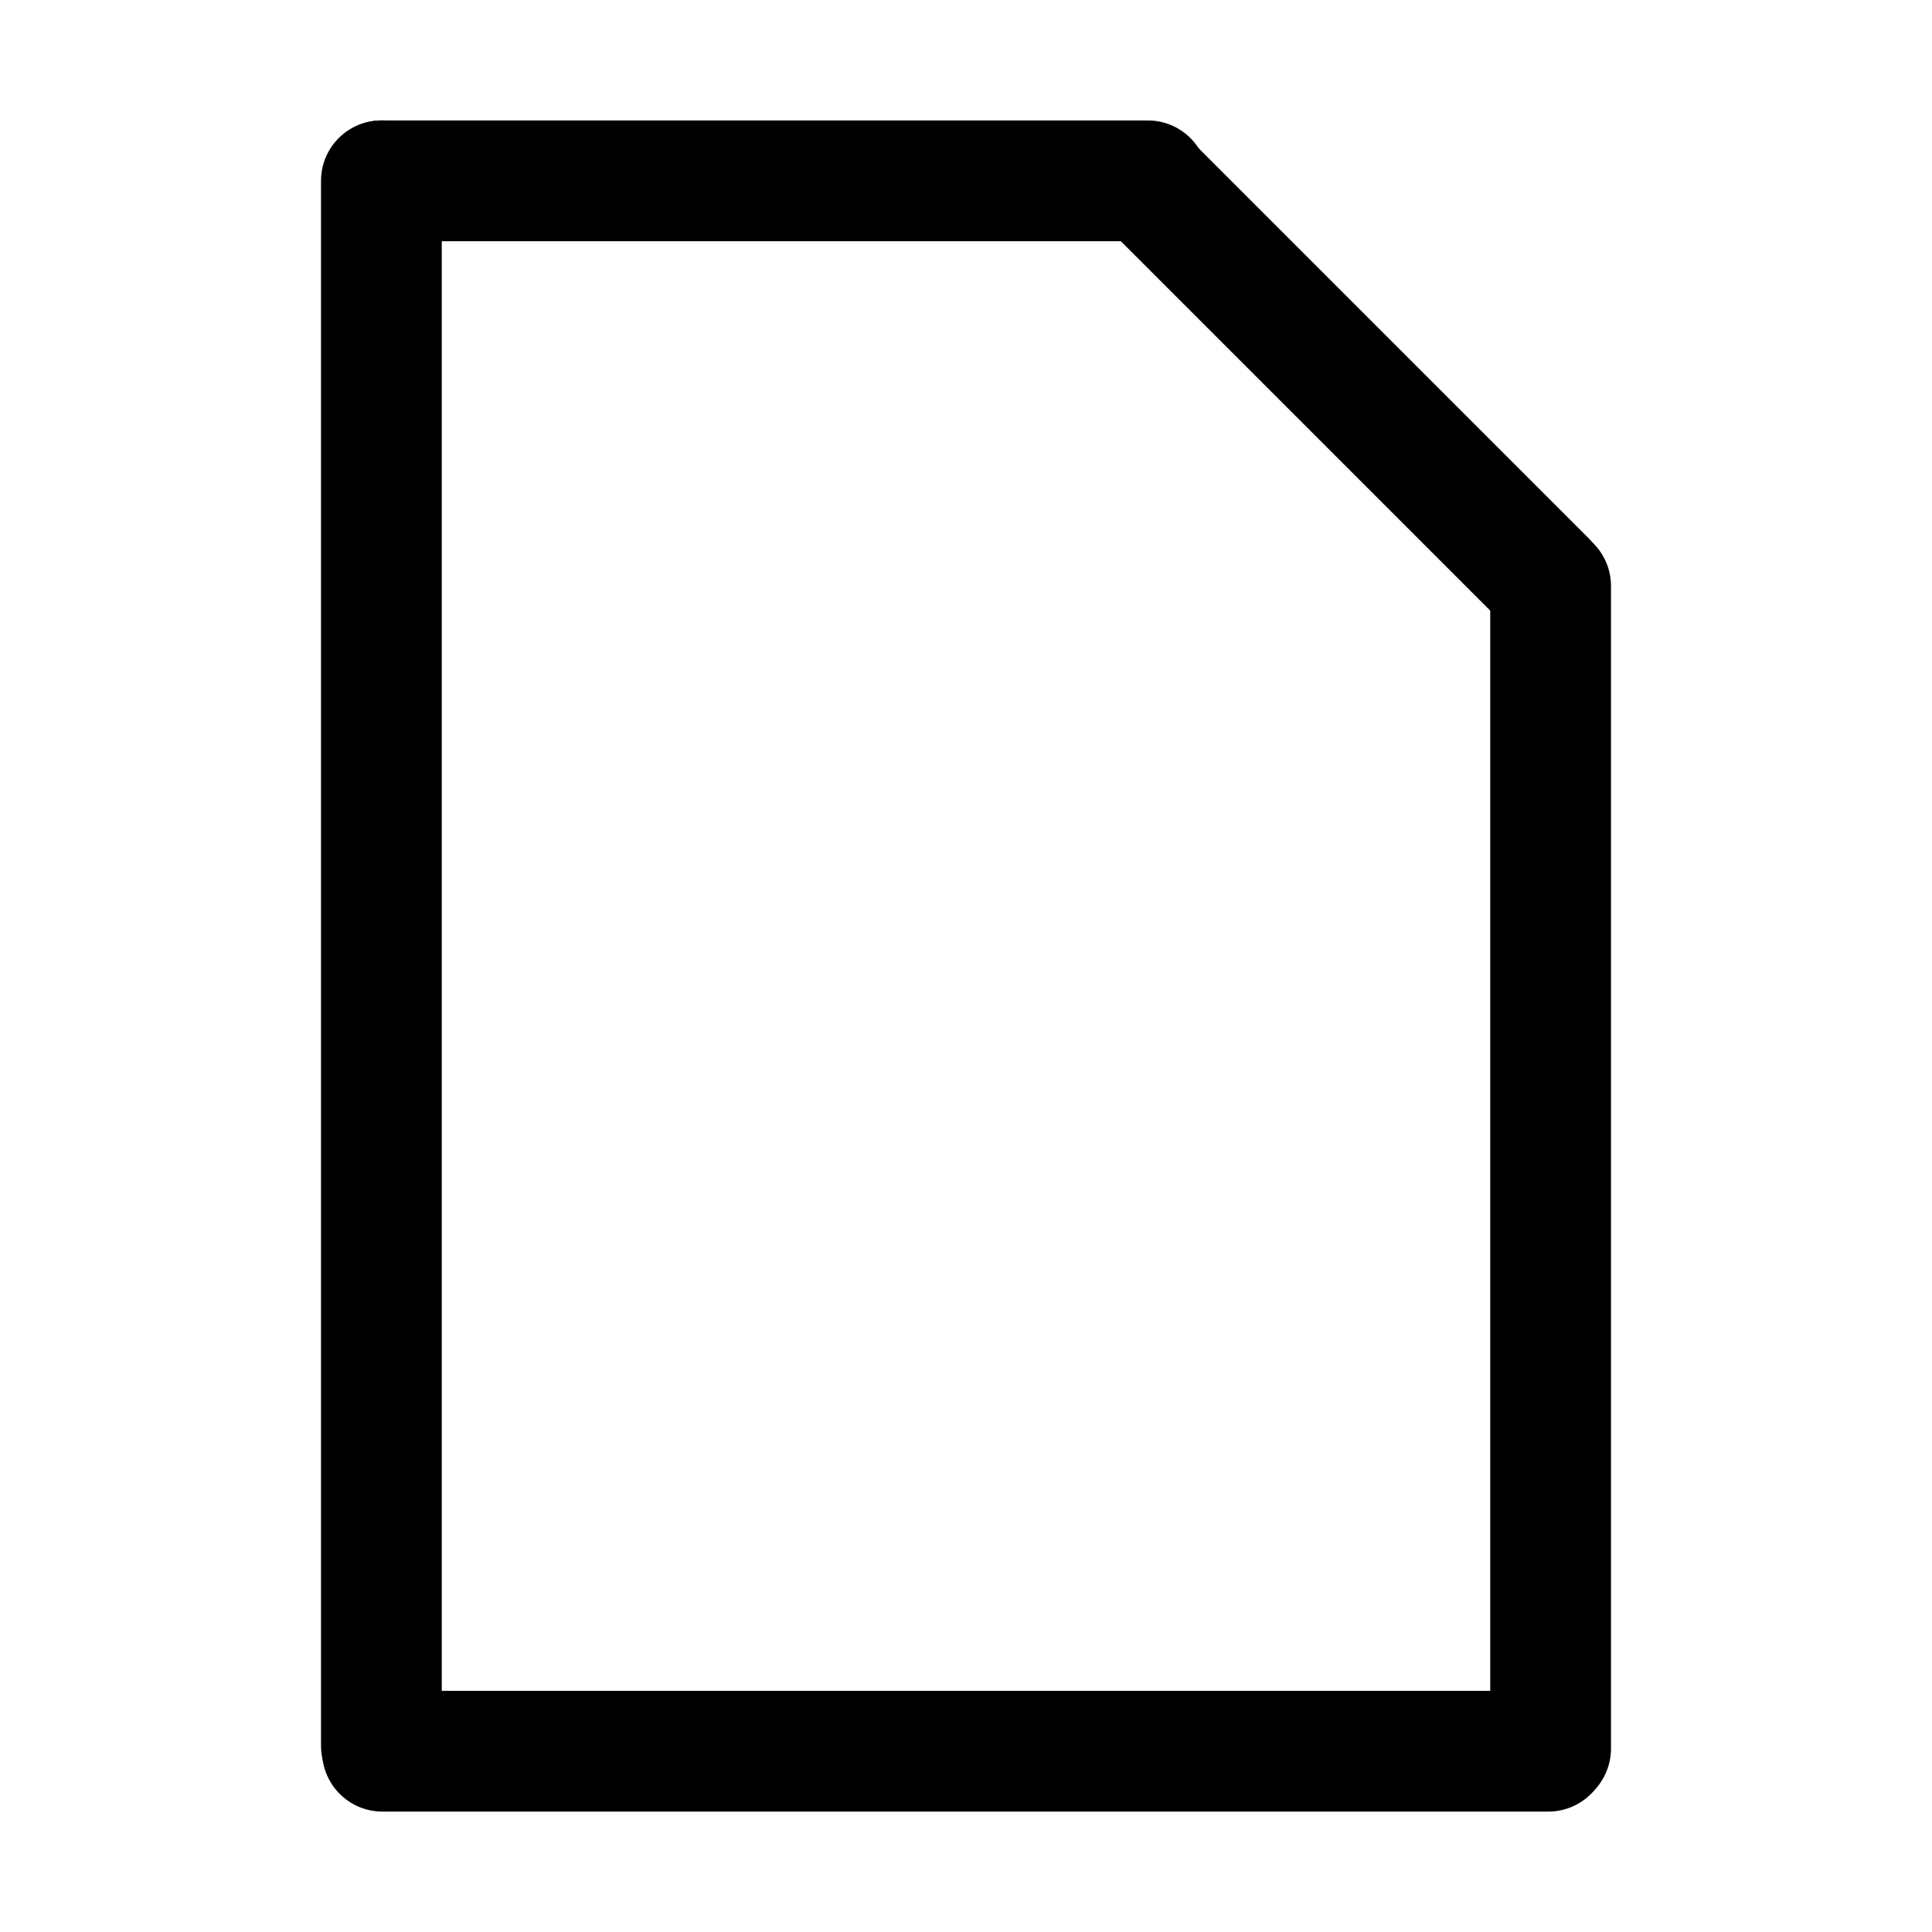
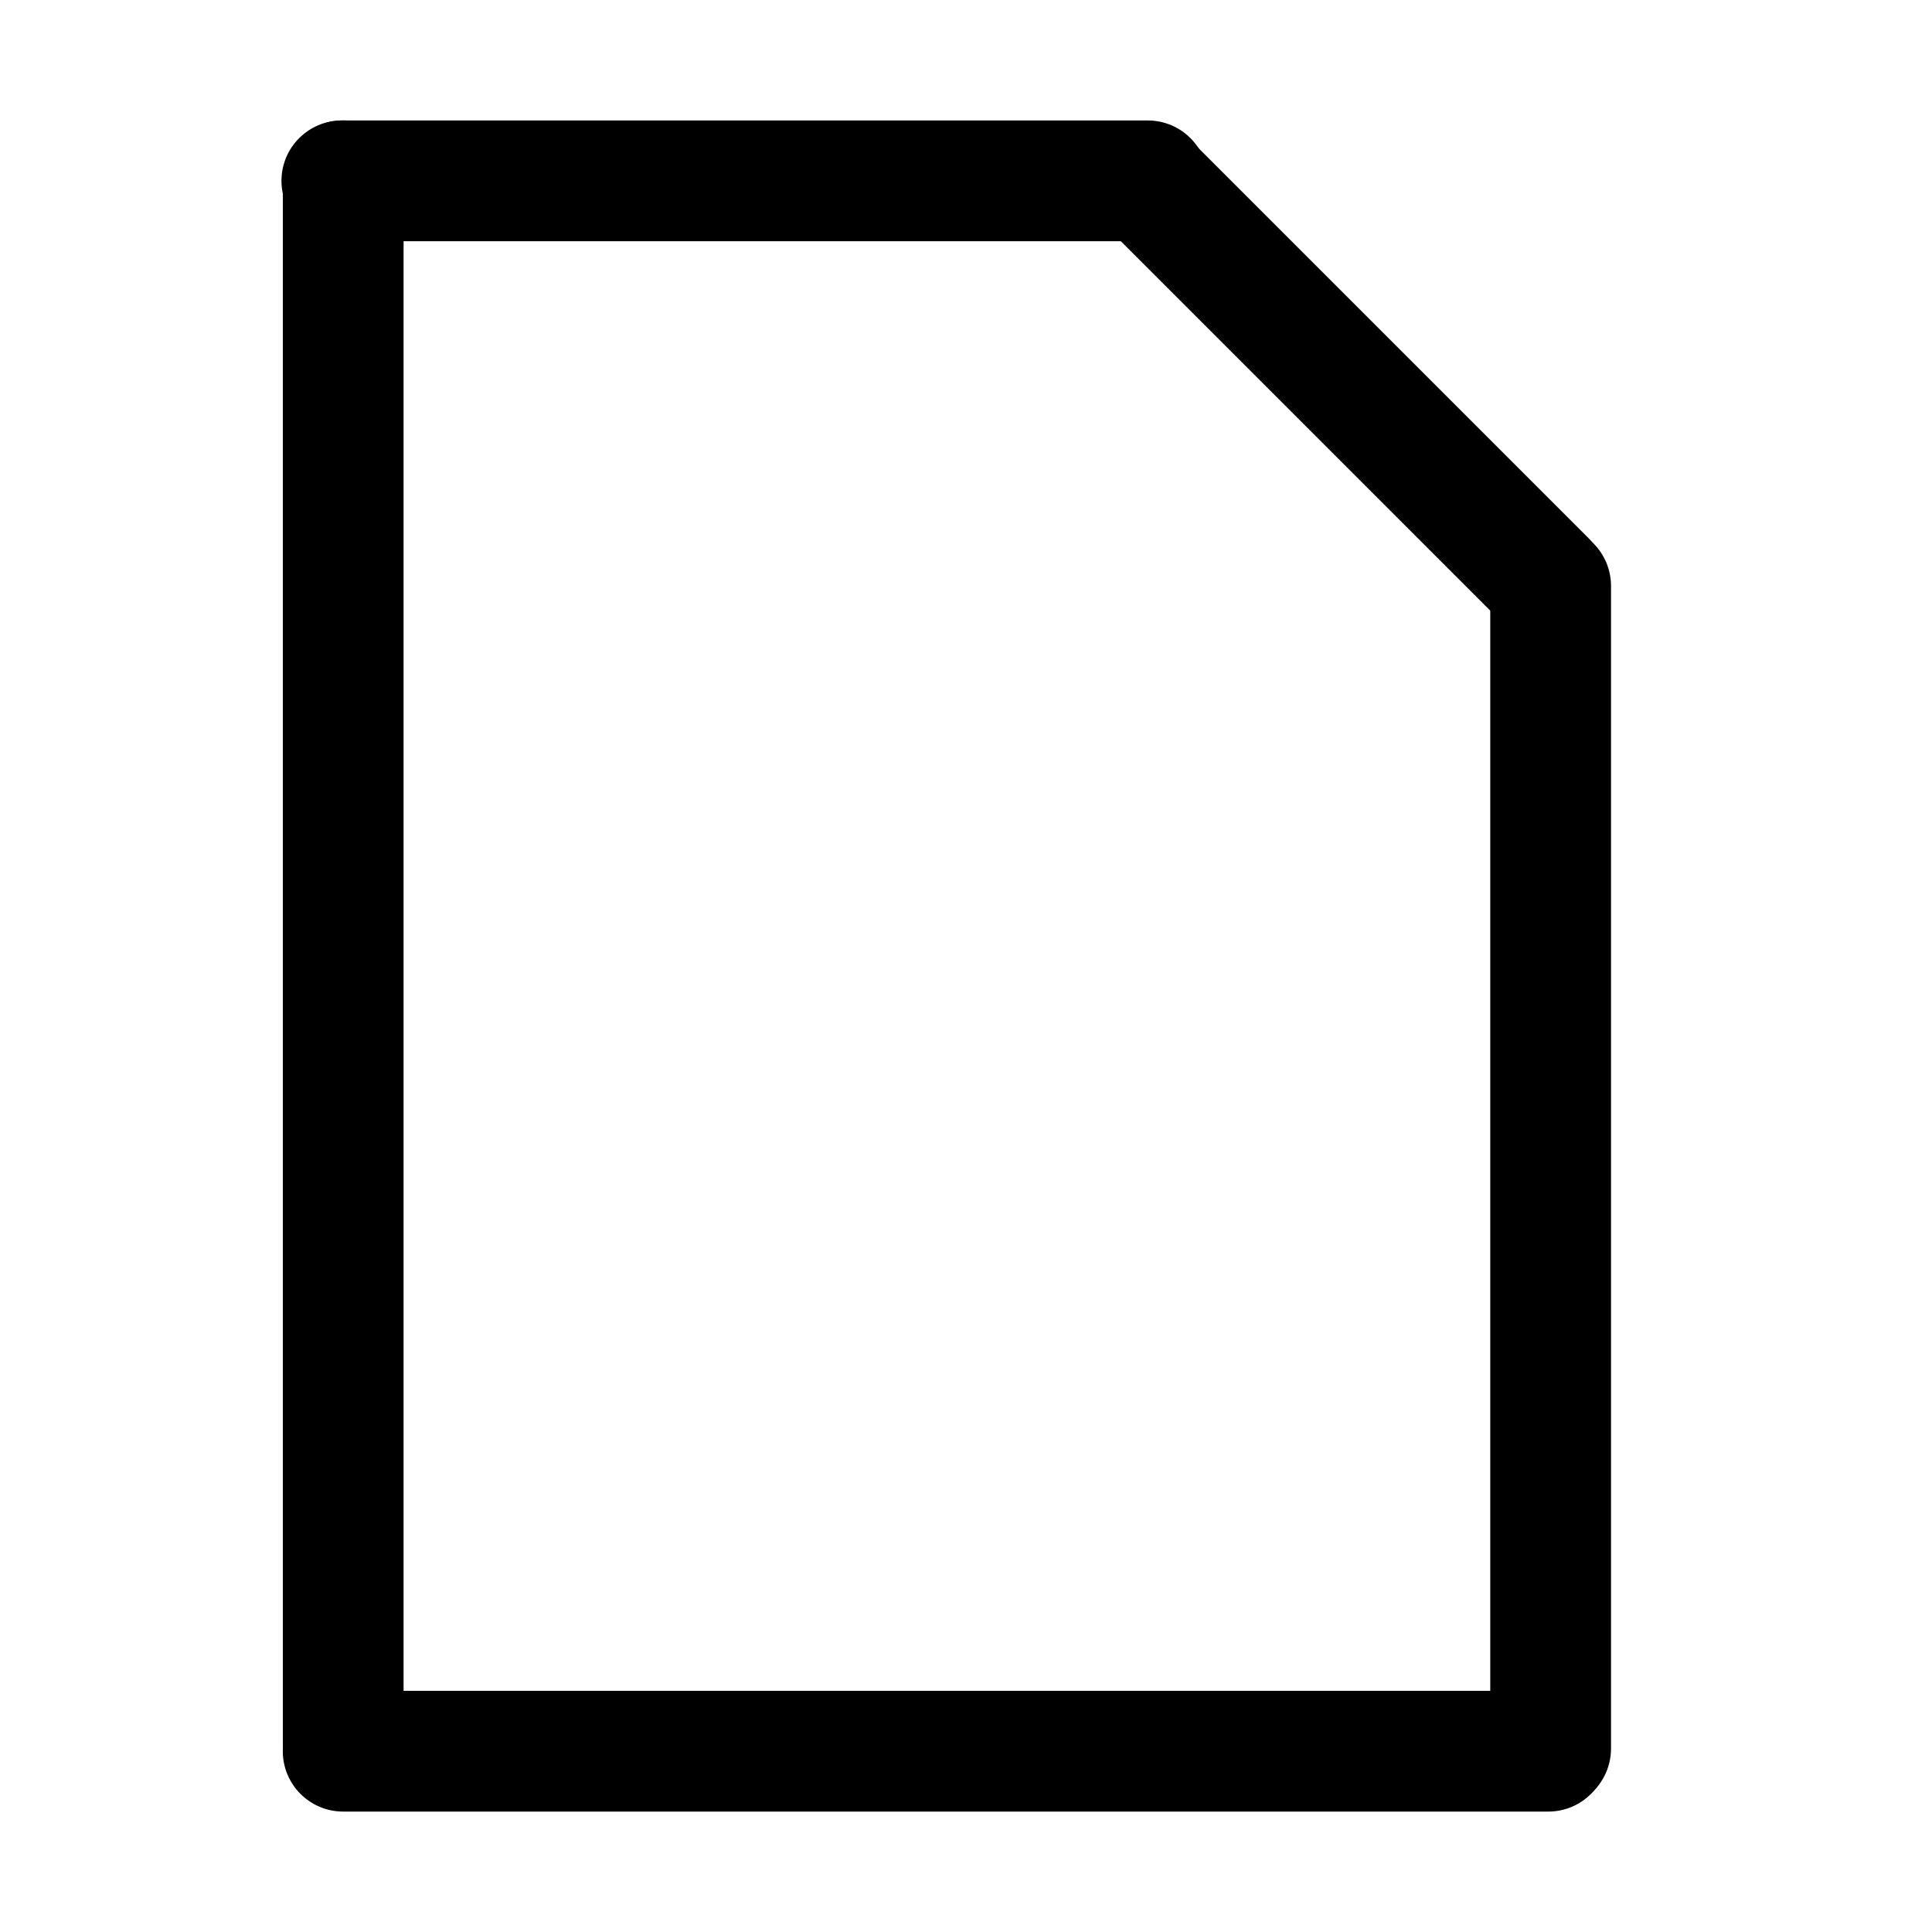
<svg xmlns="http://www.w3.org/2000/svg" width="48" height="48" id="svg2" version="1.0">
  <defs id="defs4">
    </defs>
  <g style="display:inline" id="layer1">
-     <g id="g2779" transform="translate(-2.59249,-1.510512)">
-       <rect ry="1.5" rx="1.5" y="4.502" x="10.568" height="41.881" width="3" id="rect2763-9" style="fill:#000000;fill-opacity:1;stroke:none;display:inline" />
-       <rect style="fill:#000000;fill-opacity:1;stroke:none;display:inline" id="rect3598" width="3" height="31.884" x="39.617" y="14.569" rx="1.5" ry="1.5" />
-       <rect transform="matrix(0,1,-1,0,0,0)" style="fill:#000000;fill-opacity:1;stroke:none;display:inline" id="rect3600" width="3" height="31.965" x="43.519" y="-42.559" rx="1.5" ry="1.5" />
-       <rect ry="1.5" rx="1.5" y="-32.609" x="4.503" height="22.015" width="3" id="rect3602" style="fill:#000000;fill-opacity:1;stroke:none;display:inline" transform="matrix(0,1,-1,0,0,0)" />
-       <rect transform="matrix(-0.7071068,0.7071068,-0.7071068,-0.7071068,0,0)" style="fill:#000000;fill-opacity:1;stroke:none;display:inline" id="rect3634" width="3" height="17.021" x="-19.218" y="-41.742" rx="1.5" ry="1.5" />
-     </g>
+     <rect style="fill:#000000;fill-opacity:1;stroke:none;display:inline" id="rect2763-9" width="3" height="41.881" x="7.027" y="2.992" rx="1.5" ry="1.5" />
+     <rect ry="1.5" rx="1.5" y="13.058" x="37.025" height="31.884" width="3" id="rect3598" style="fill:#000000;fill-opacity:1;stroke:none;display:inline" />
+     <rect ry="1.5" rx="1.5" y="-39.967" x="42.008" height="32.941" width="3" id="rect3600" style="fill:#000000;fill-opacity:1;stroke:none;display:inline" transform="matrix(0,1,-1,0,0,0)" />
+     <rect transform="matrix(0,1,-1,0,0,0)" style="fill:#000000;fill-opacity:1;stroke:none;display:inline" id="rect3602" width="3" height="23.023" x="2.993" y="-30.016" rx="1.5" ry="1.5" />
+     <rect ry="1.5" rx="1.5" y="-38.841" x="-18.453" height="17.021" width="3" id="rect3634" style="fill:#000000;fill-opacity:1;stroke:none;display:inline" transform="matrix(-0.7071068,0.7071068,-0.7071068,-0.7071068,0,0)" />
  </g>
</svg>
